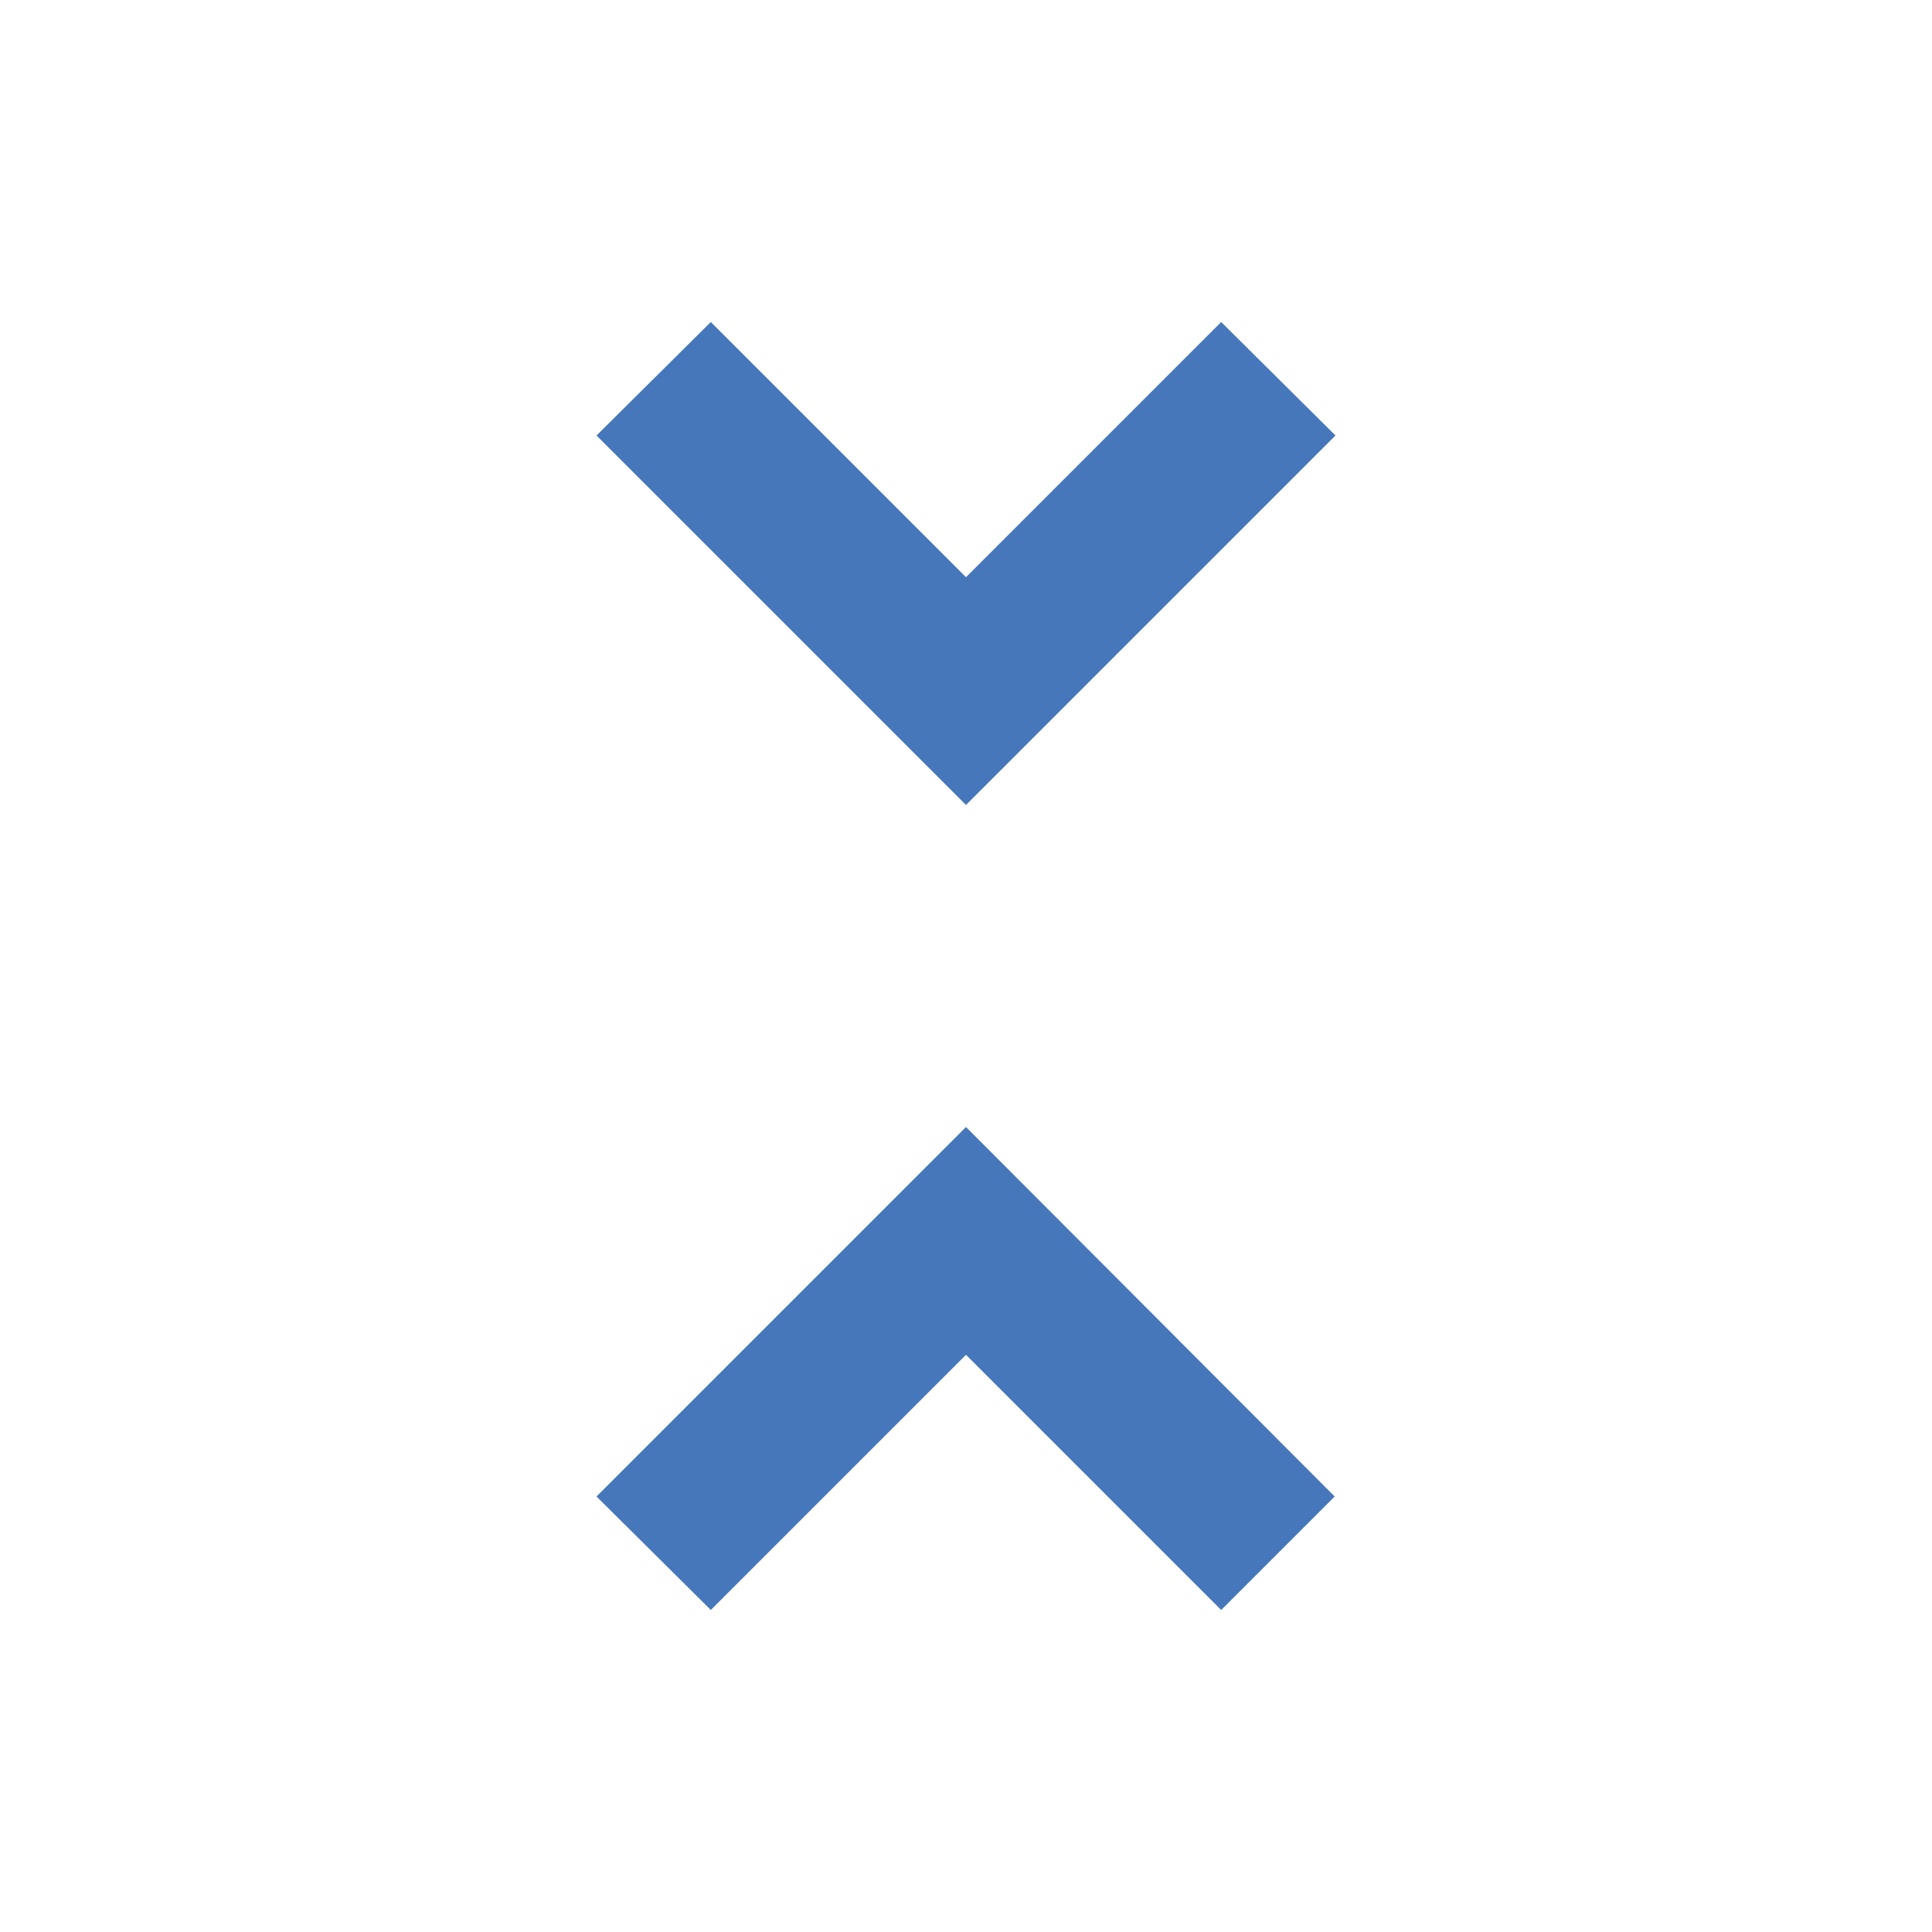
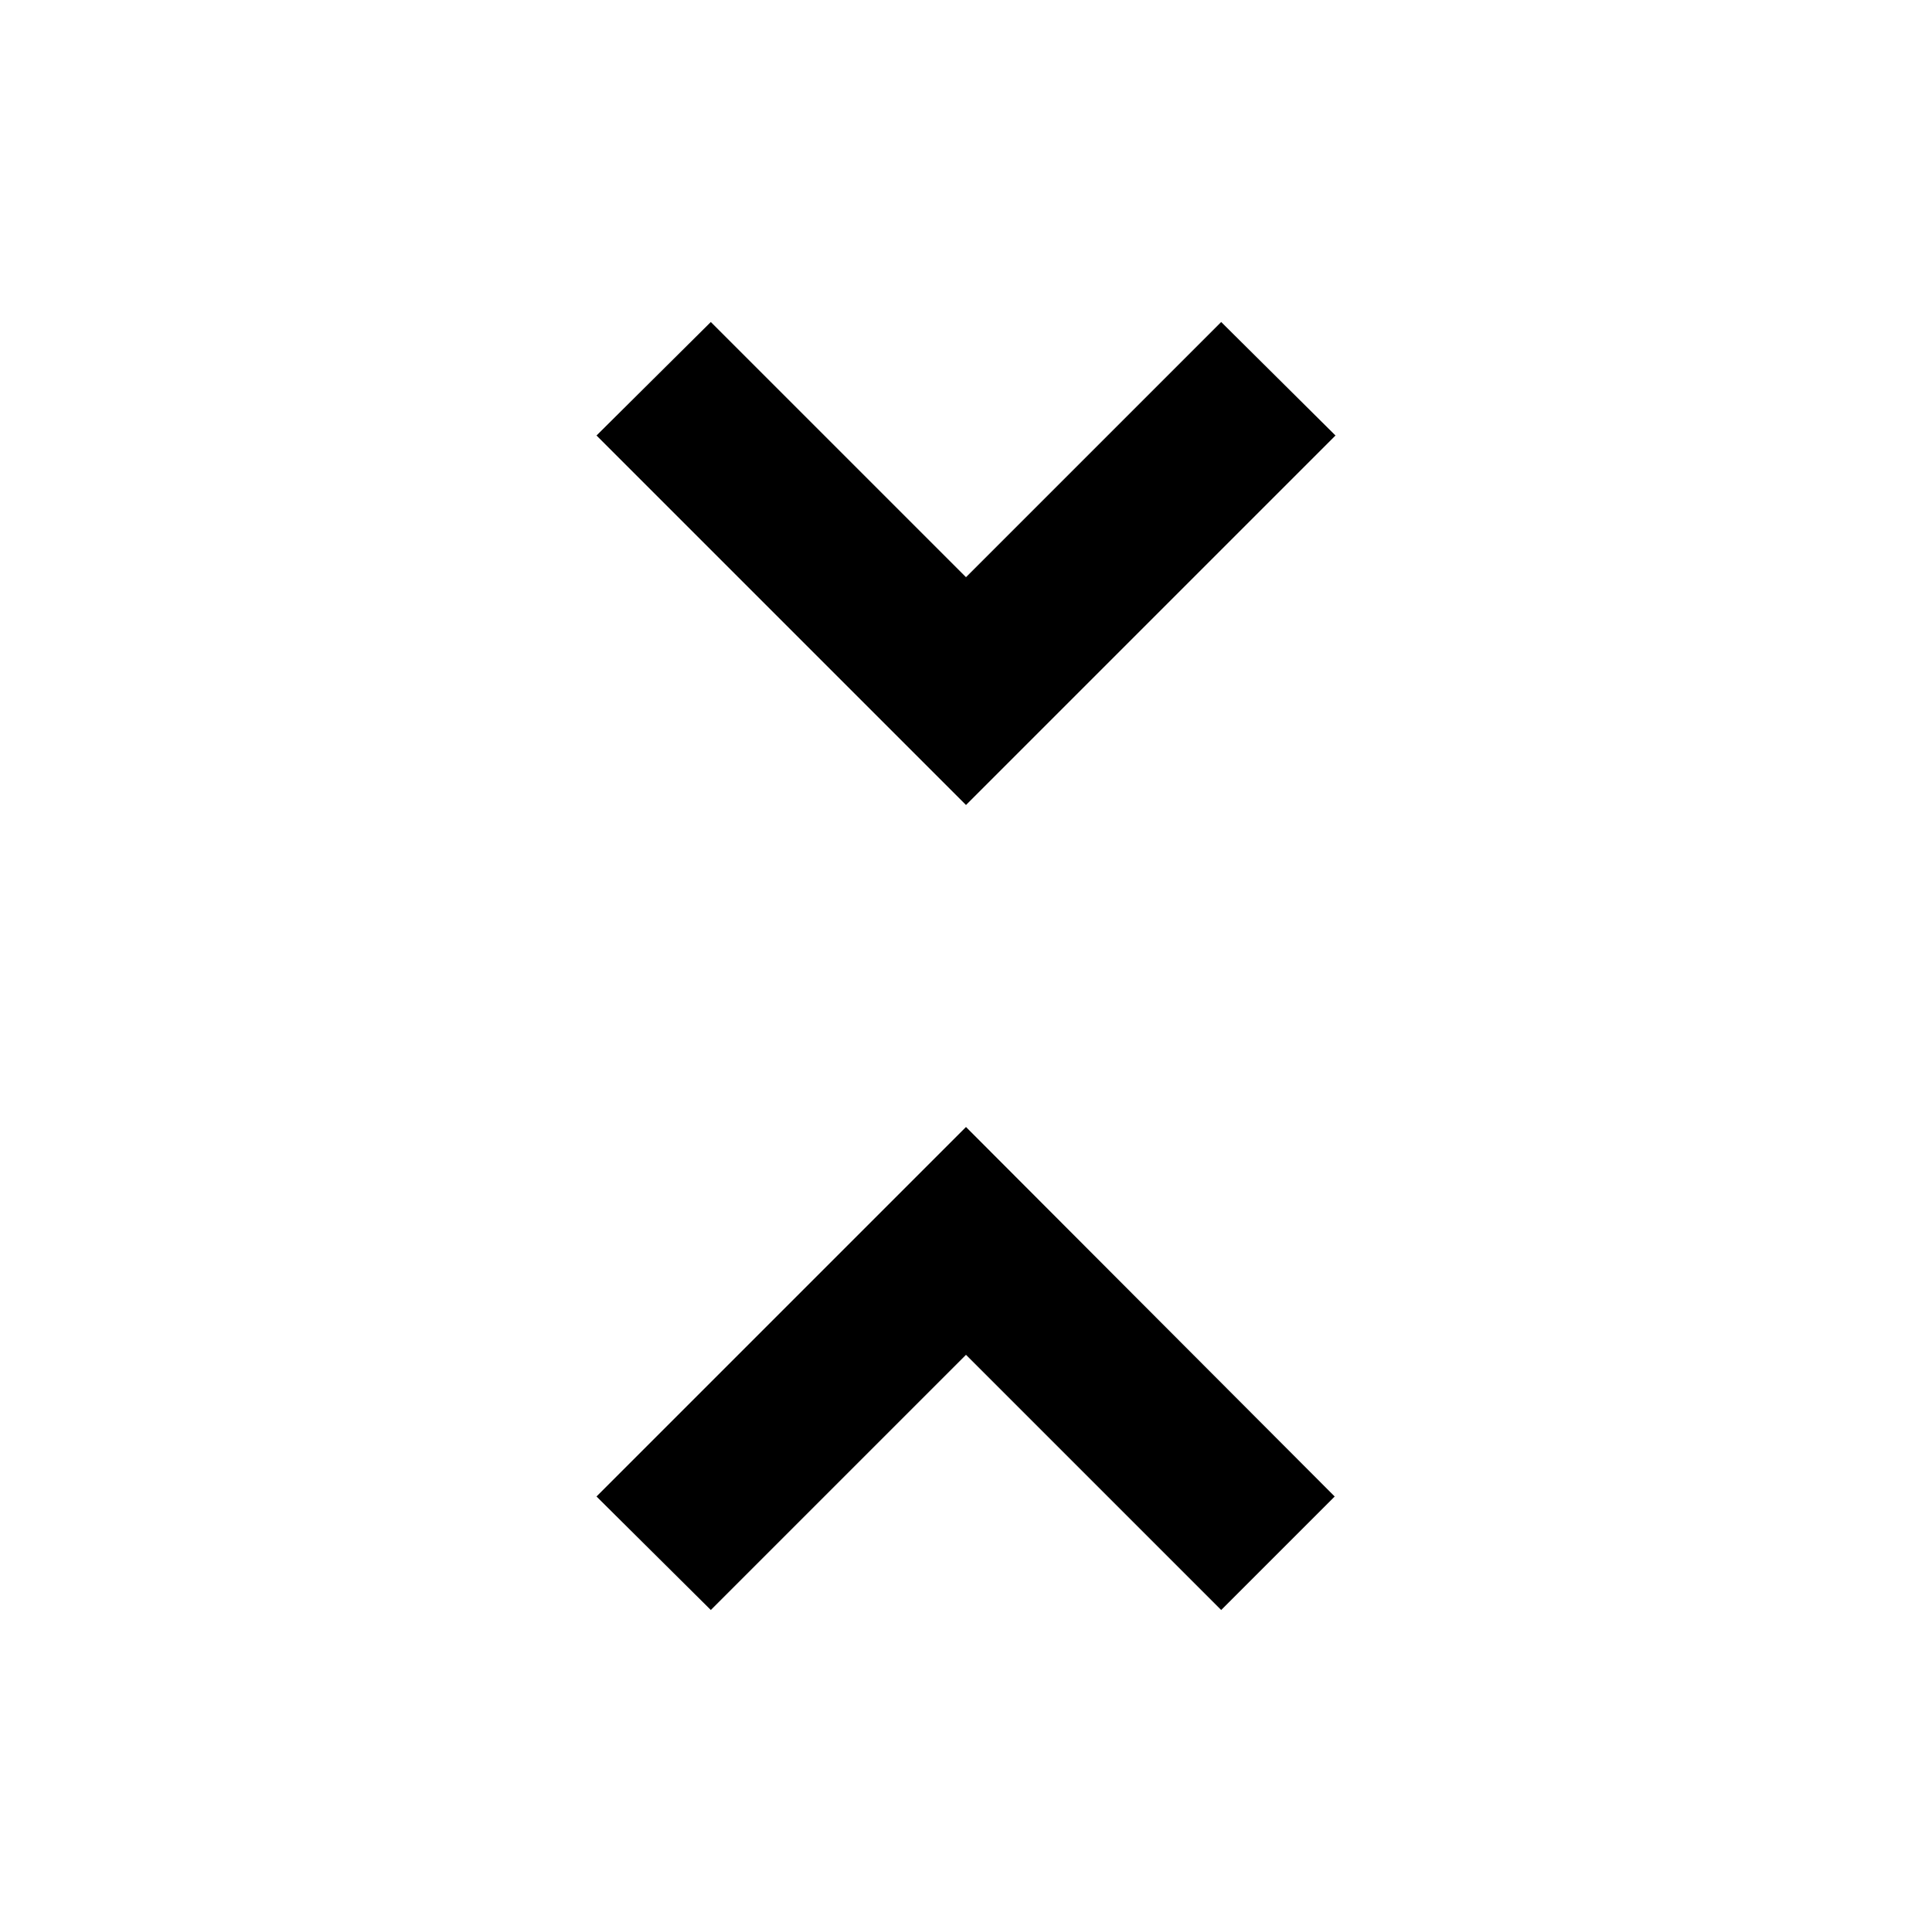
<svg xmlns="http://www.w3.org/2000/svg" height="24" viewBox="0 0 24 24" width="24">
-   <g id="fold_icon" fill="#4777BB" fill-rule="nonzero">
+   <path d="M0 0h24v24H0z" fill="none" />
+   <g>
    <path d="M7.41 18.59L8.83 20 12 16.83 15.17 20l1.41-1.41L12 14l-4.59 4.59zm9.18-13.18L15.17 4 12 7.17 8.83 4 7.41 5.41 12 10l4.59-4.59z" />
  </g>
</svg>
